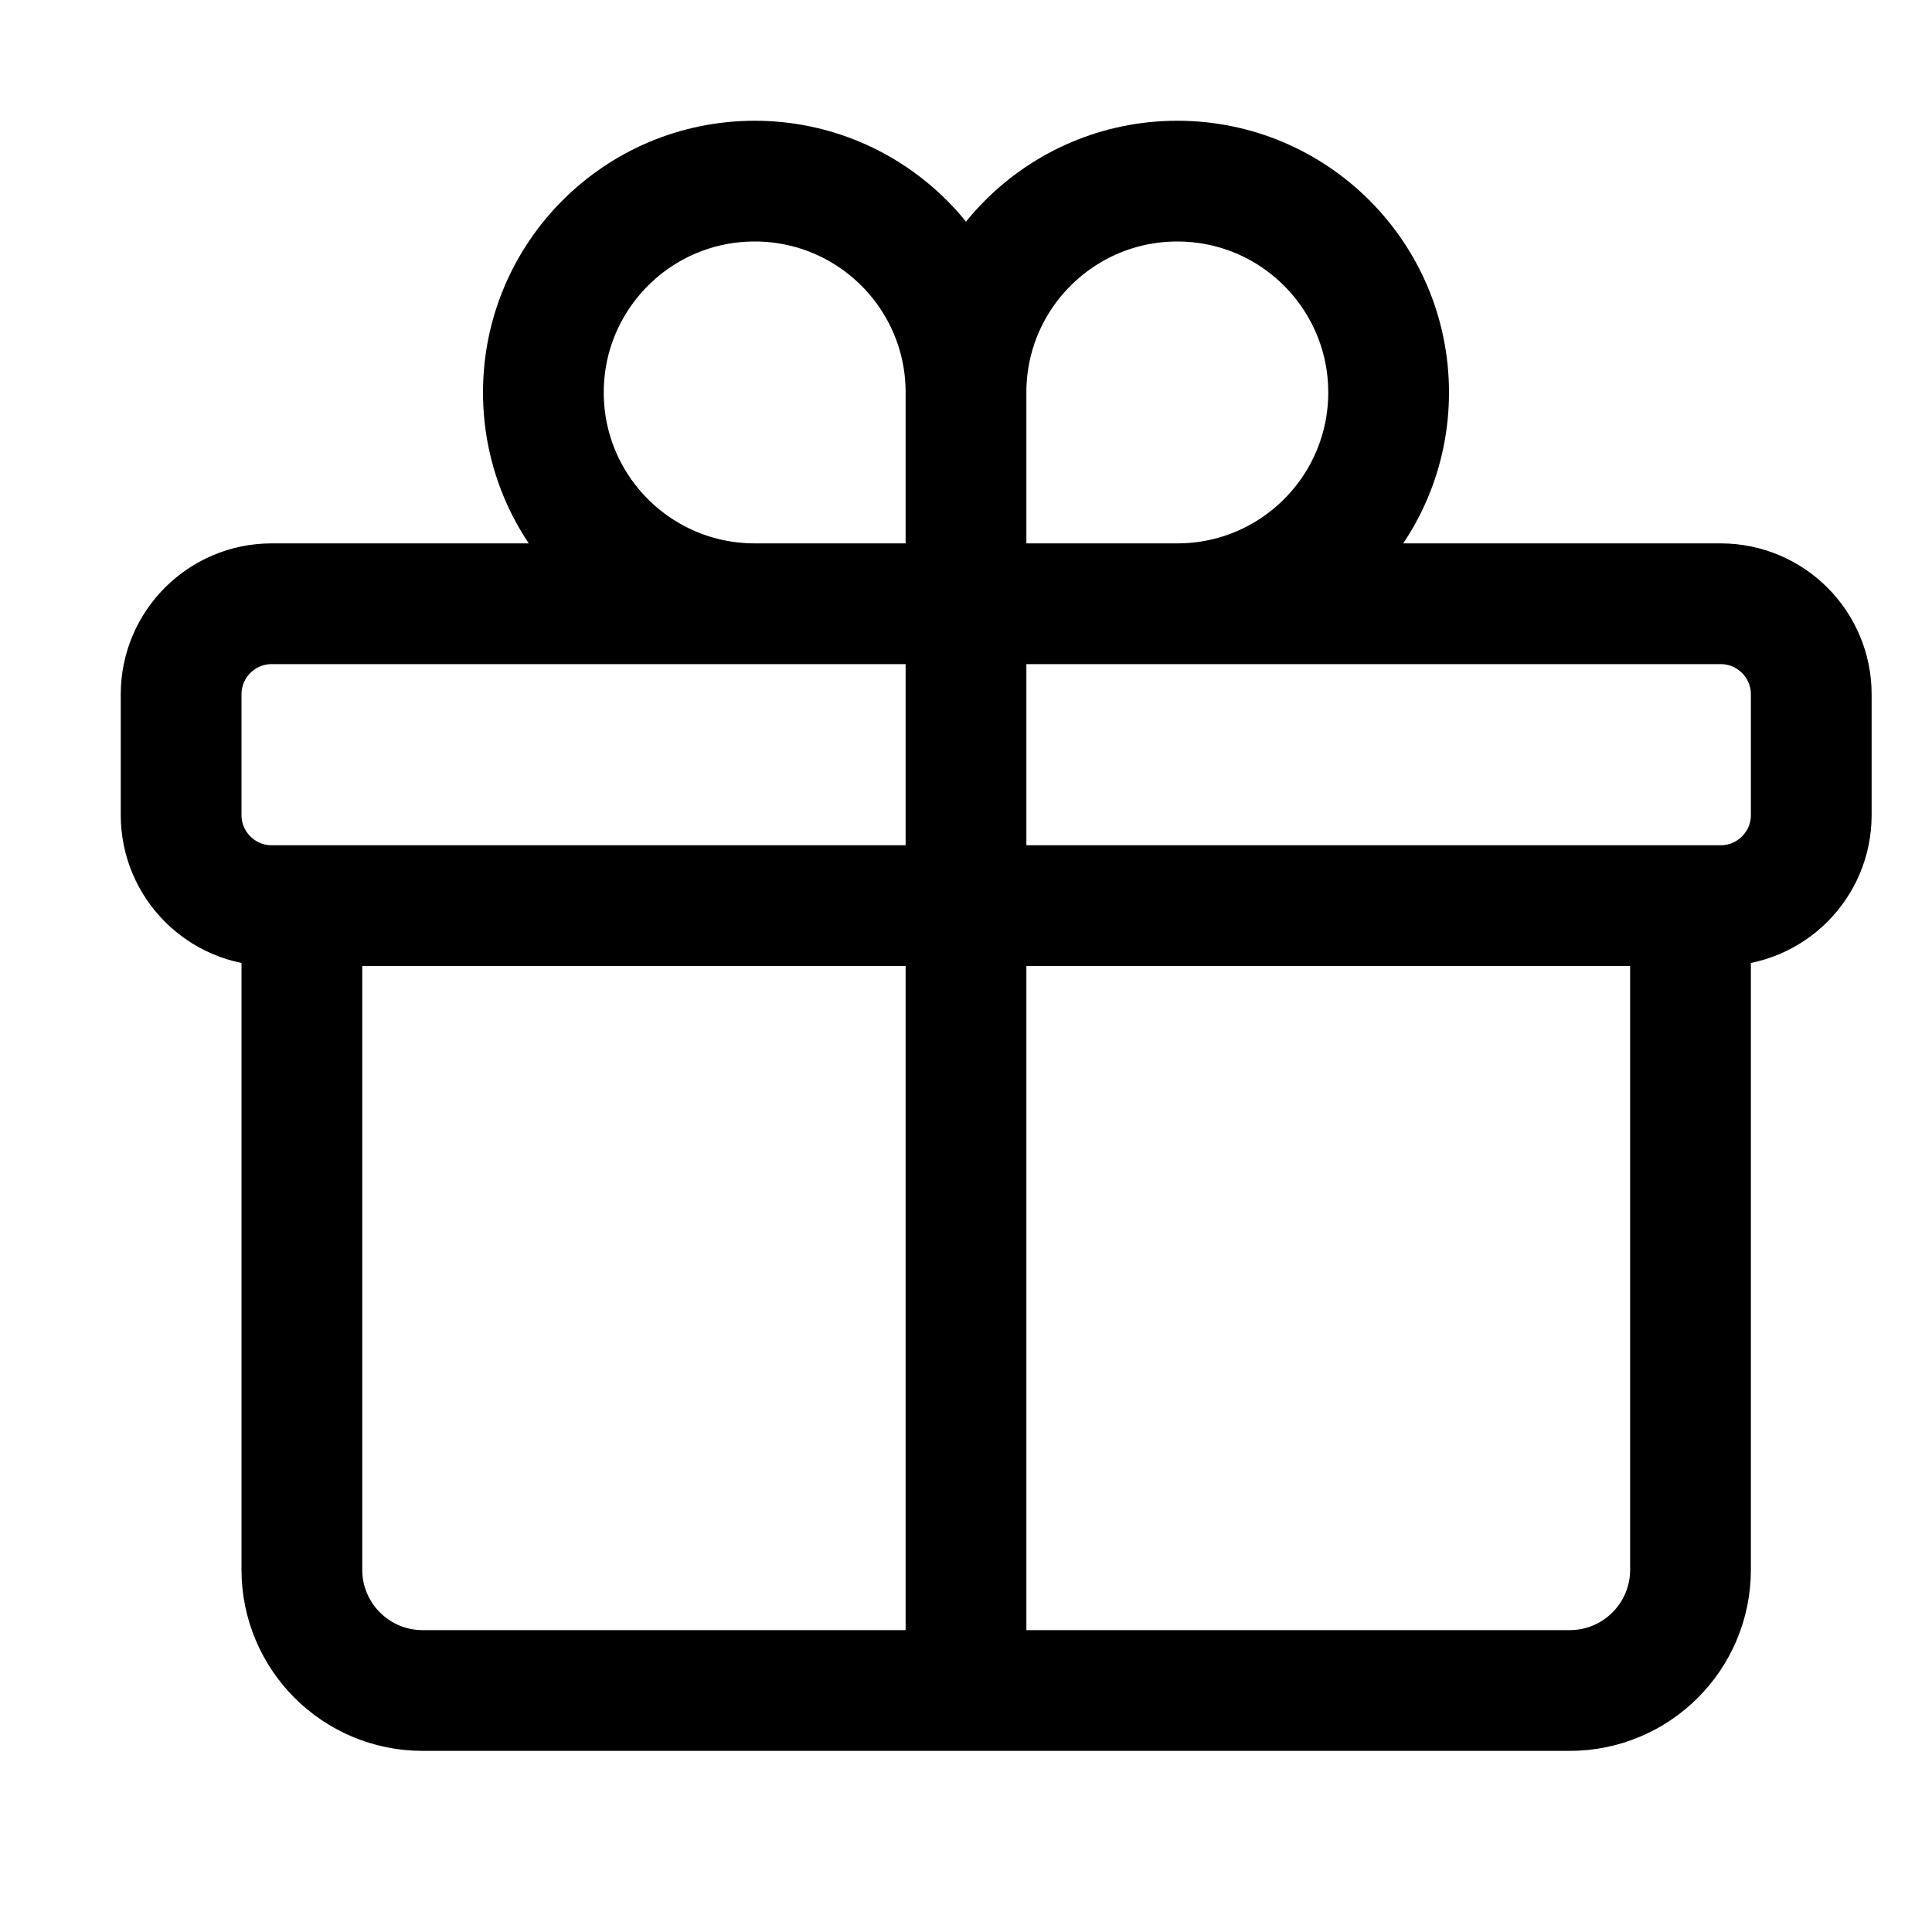
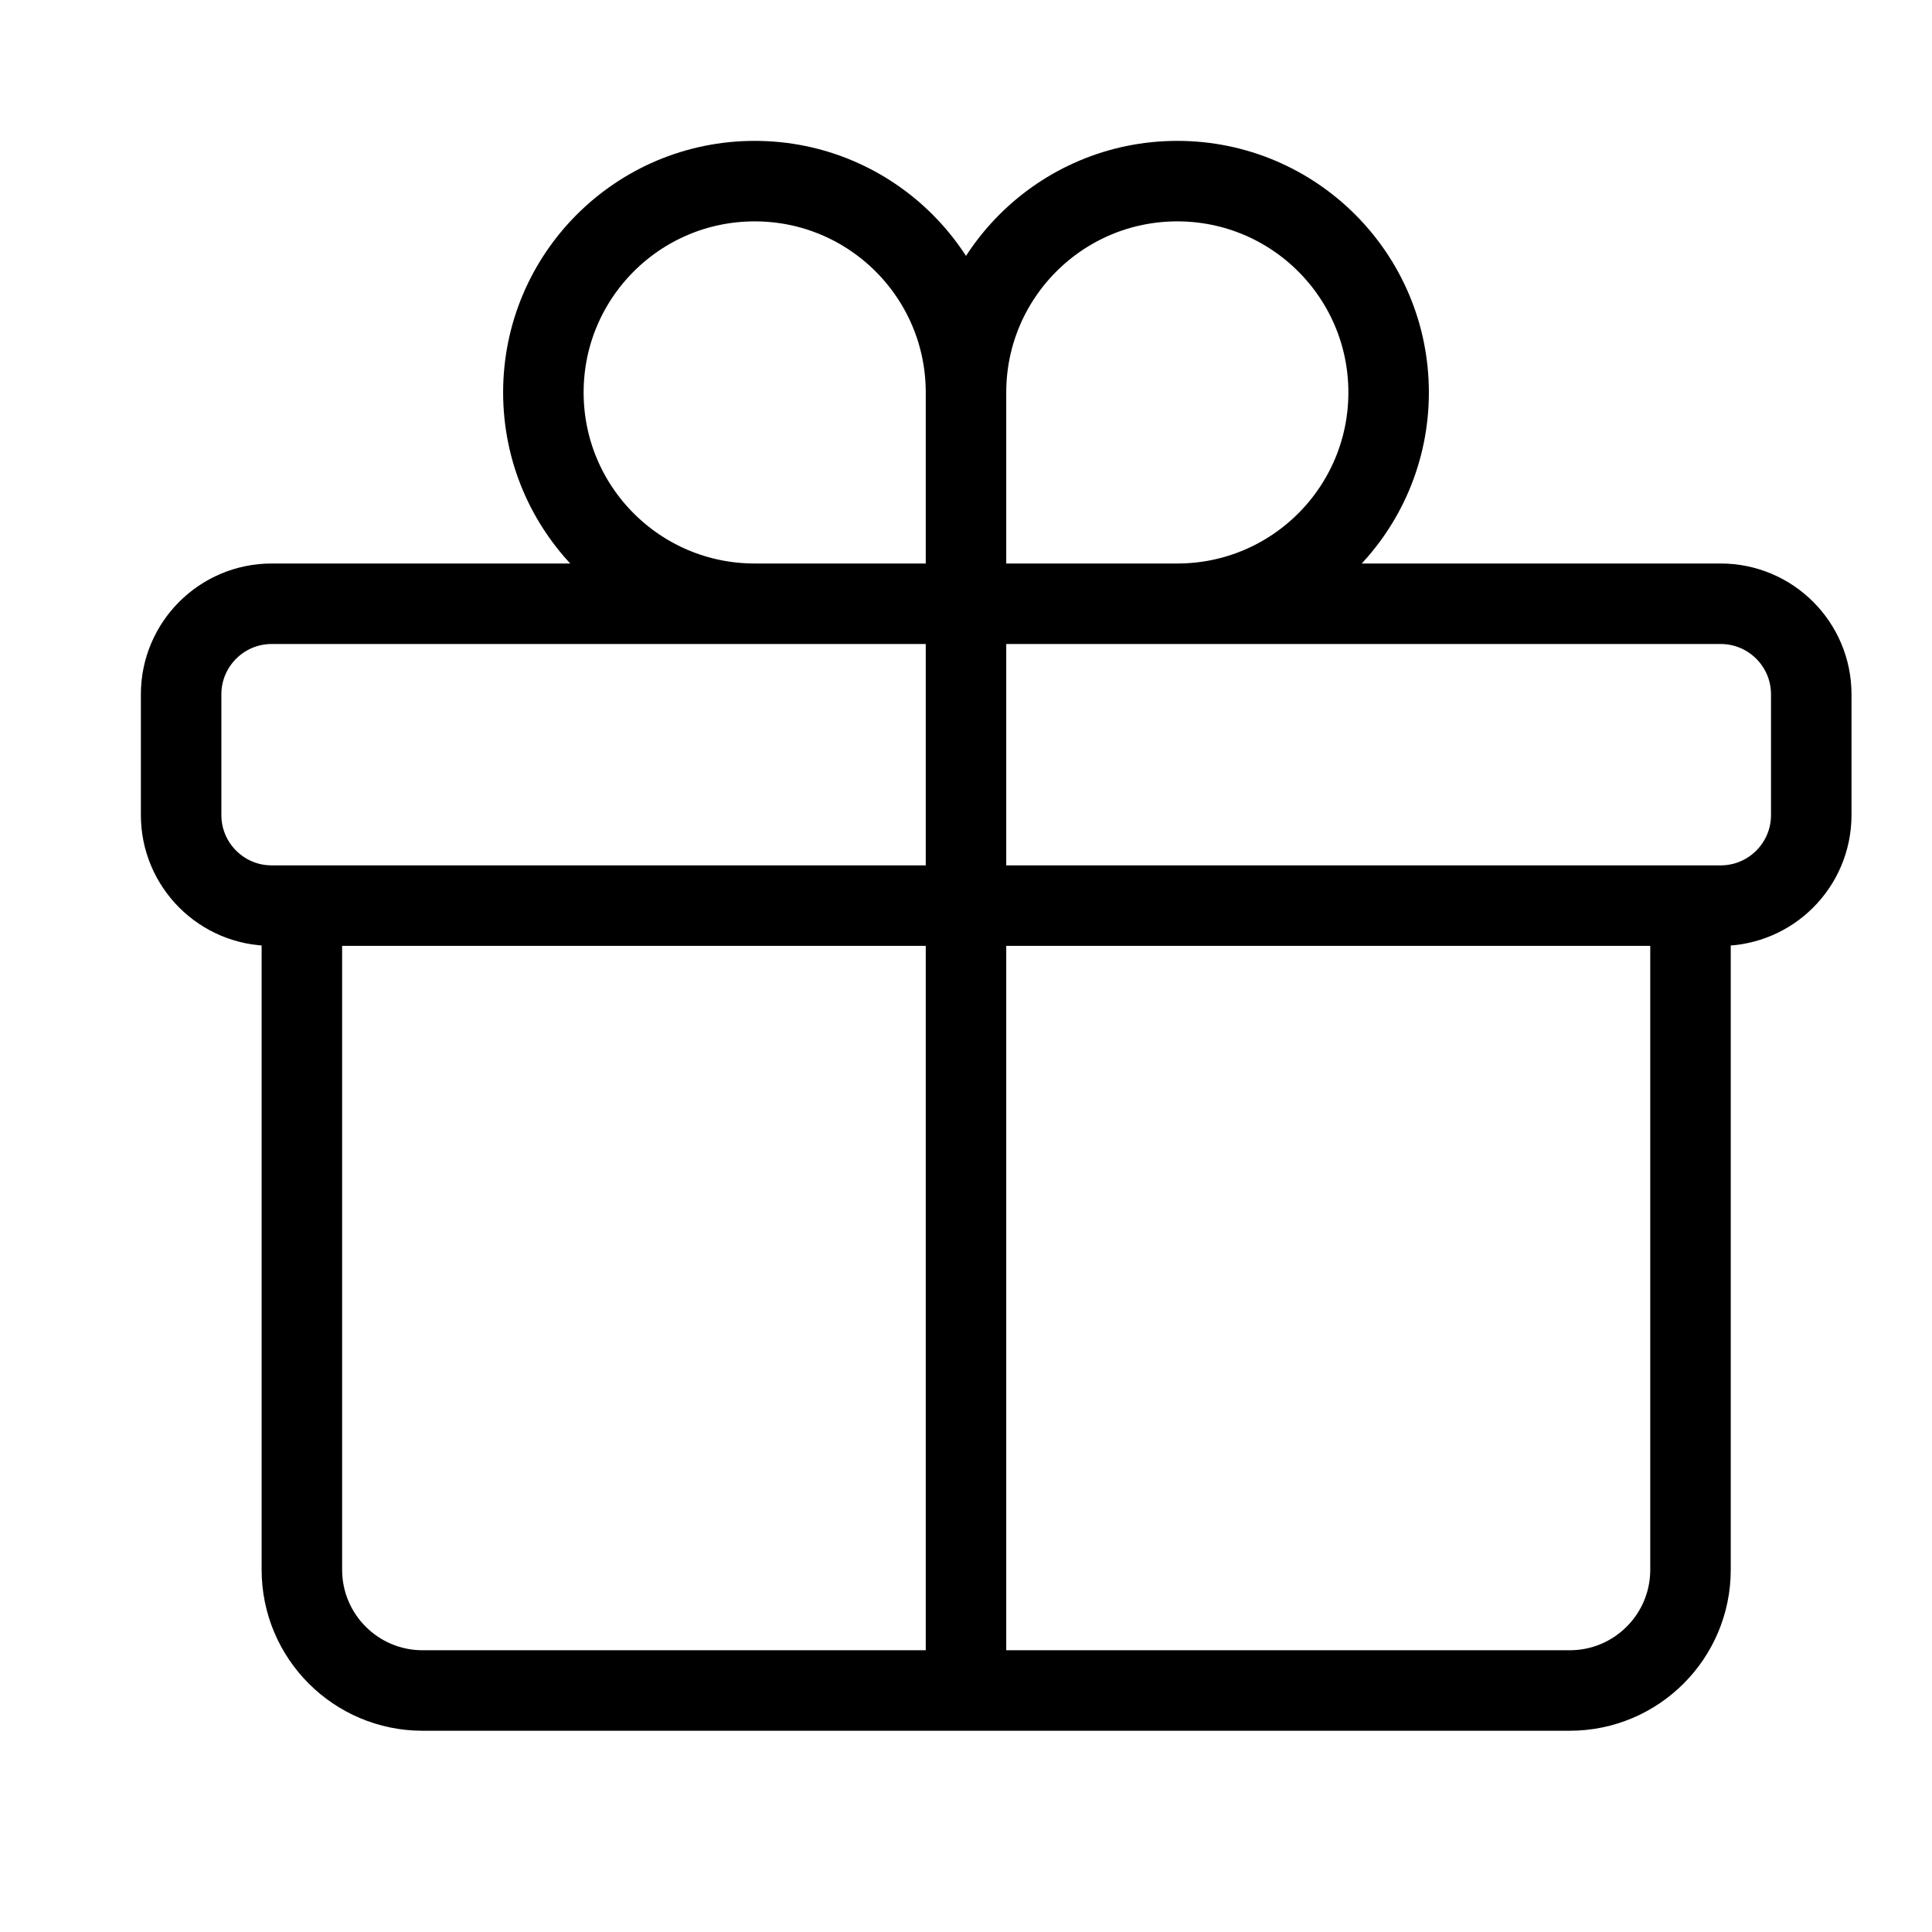
- <svg xmlns="http://www.w3.org/2000/svg" fill="none" viewBox="0 0 24 24" stroke-width="1.5" stroke="currentColor" className="w-6 h-6">
-   <path stroke-linecap="round" stroke-linejoin="round" d="M21 11.25v8.25a1.5 1.5 0 01-1.5 1.5H5.25a1.5 1.5 0 01-1.5-1.5v-8.25M12 4.875A2.625 2.625 0 109.375 7.5H12m0-2.625V7.5m0-2.625A2.625 2.625 0 1114.625 7.5H12m0 0V21m-8.625-9.75h18c.621 0 1.125-.504 1.125-1.125v-1.5c0-.621-.504-1.125-1.125-1.125h-18c-.621 0-1.125.504-1.125 1.125v1.5c0 .621.504 1.125 1.125 1.125z" />
+ <svg xmlns="http://www.w3.org/2000/svg" fill="none" viewBox="0 0 24 24" strokeWidth="1.5" stroke="currentColor" className="w-6 h-6">
+   <path strokeLinecap="round" strokeLinejoin="round" d="M21 11.25v8.25a1.5 1.5 0 01-1.5 1.5H5.25a1.5 1.5 0 01-1.5-1.5v-8.25M12 4.875A2.625 2.625 0 109.375 7.5H12m0-2.625V7.5m0-2.625A2.625 2.625 0 1114.625 7.5H12m0 0V21m-8.625-9.75h18c.621 0 1.125-.504 1.125-1.125v-1.5c0-.621-.504-1.125-1.125-1.125h-18c-.621 0-1.125.504-1.125 1.125v1.5c0 .621.504 1.125 1.125 1.125z" />
</svg>
